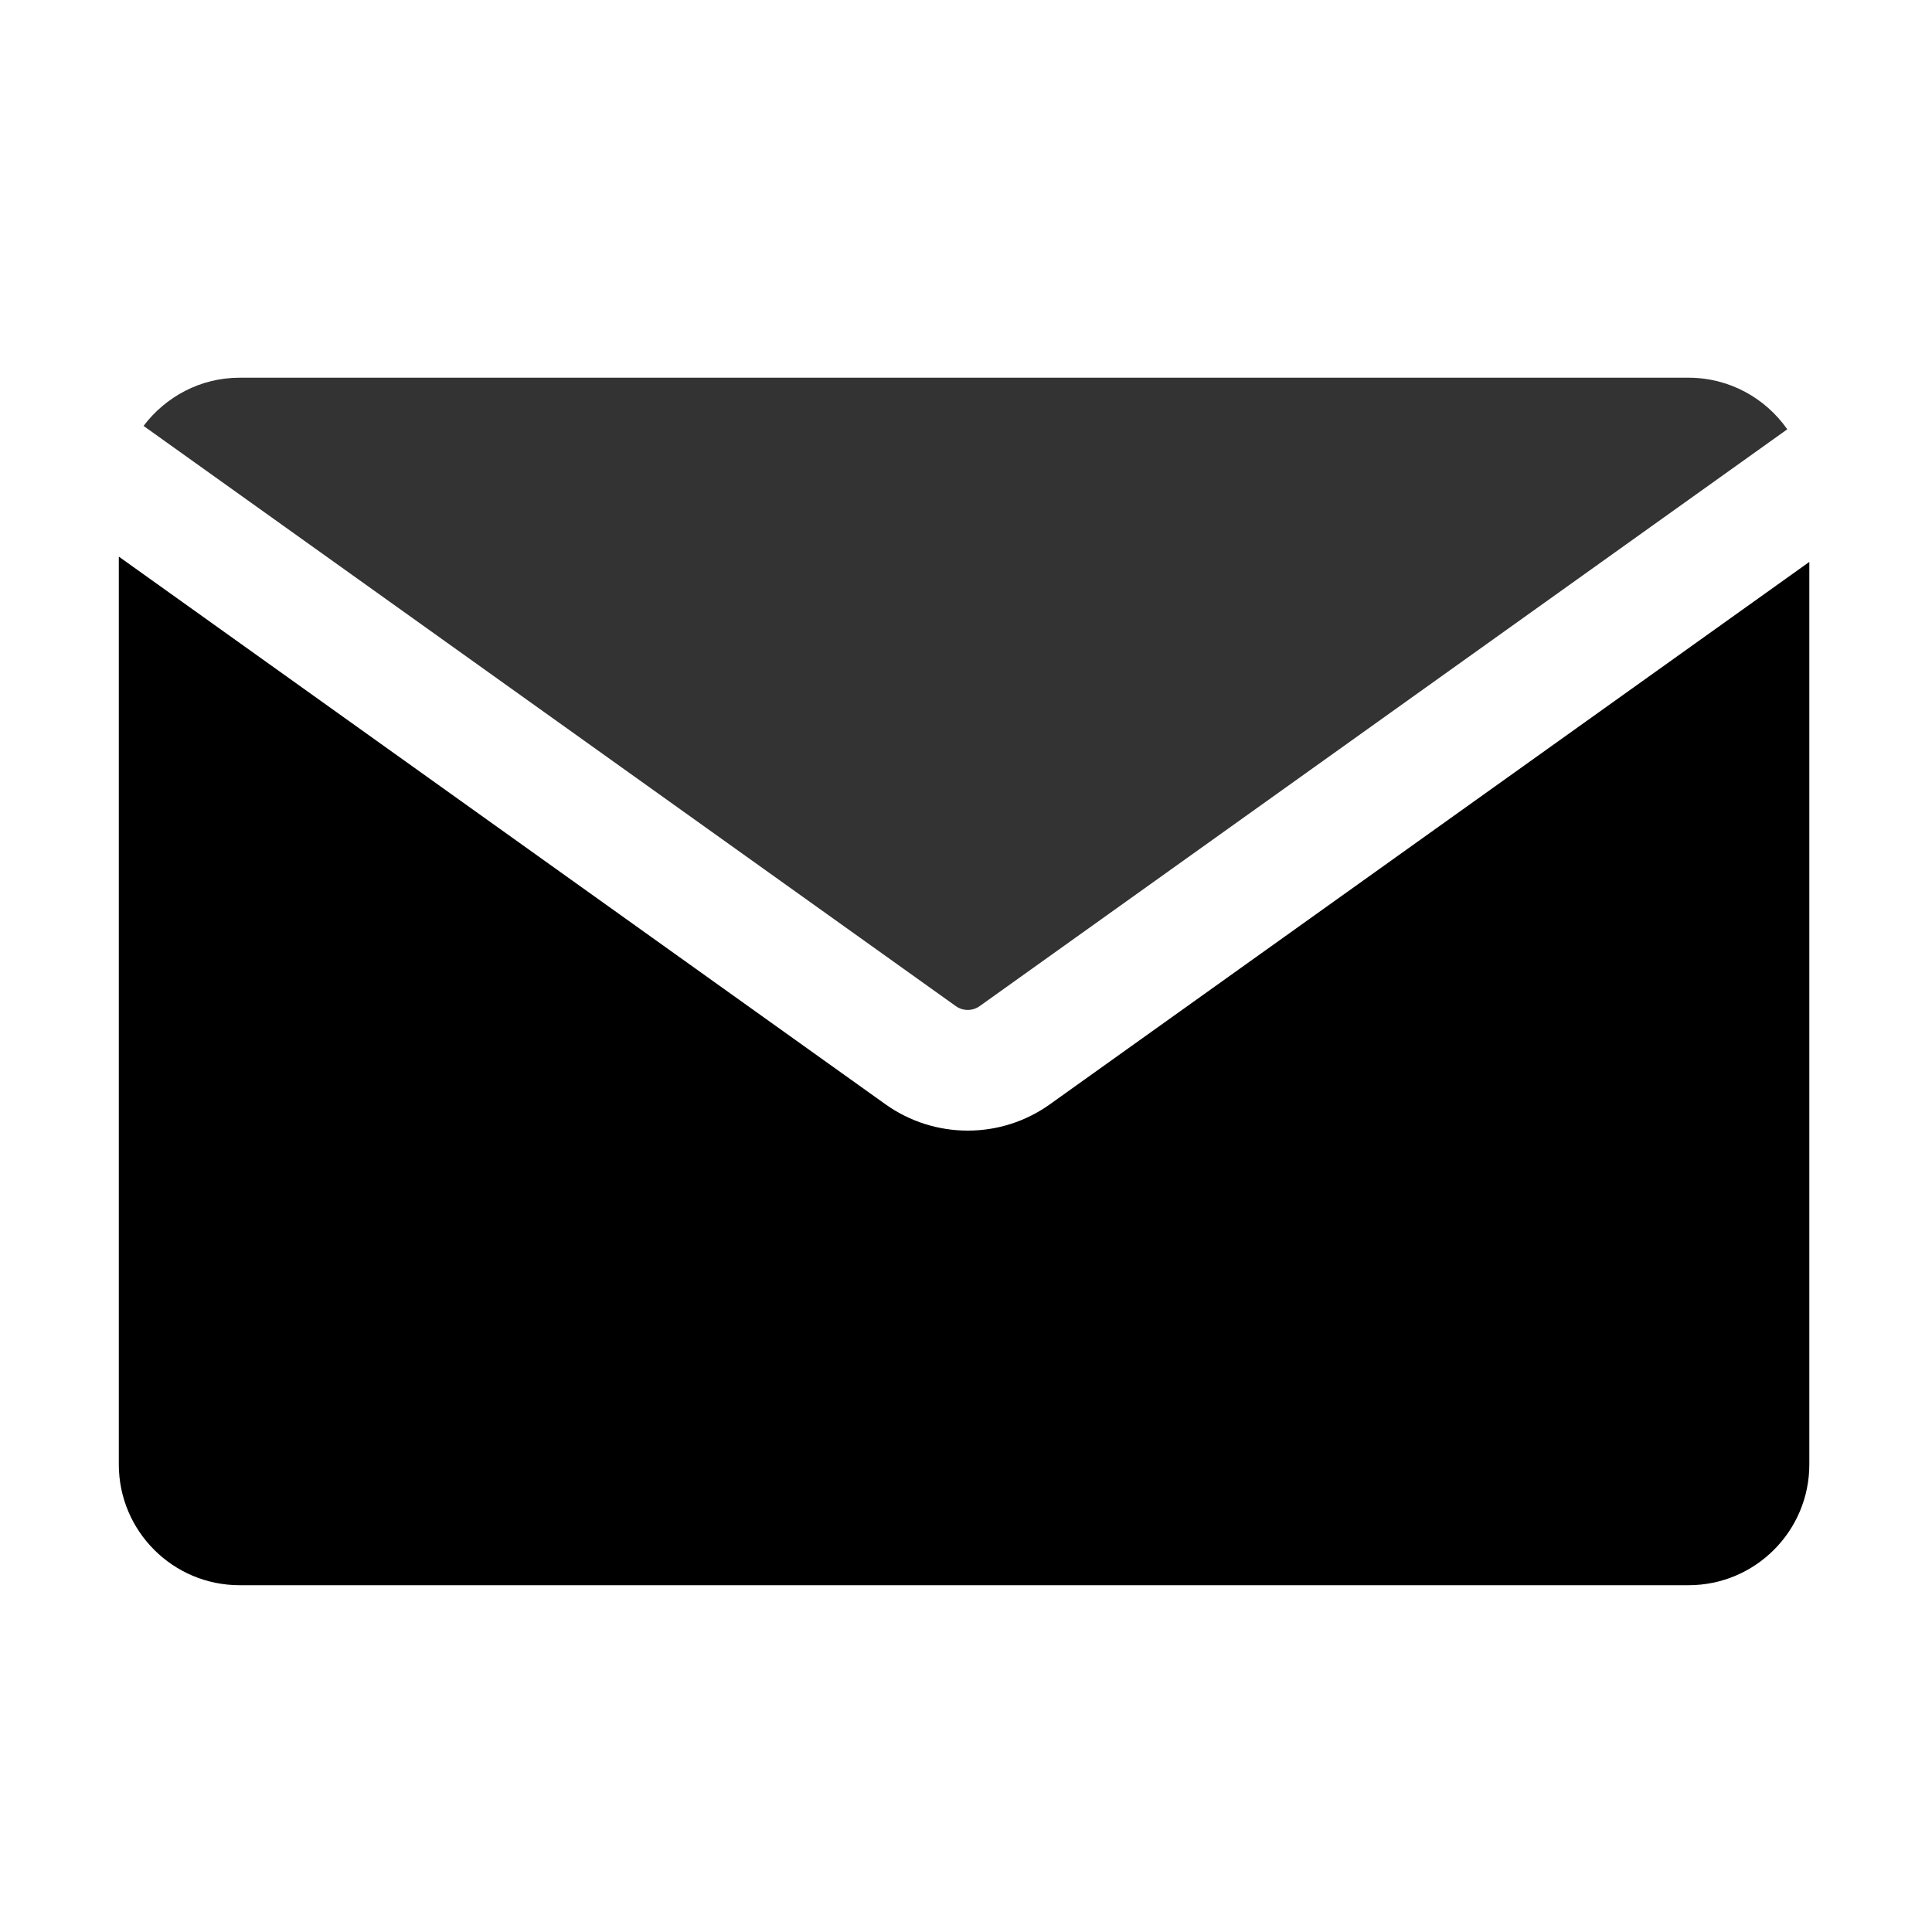
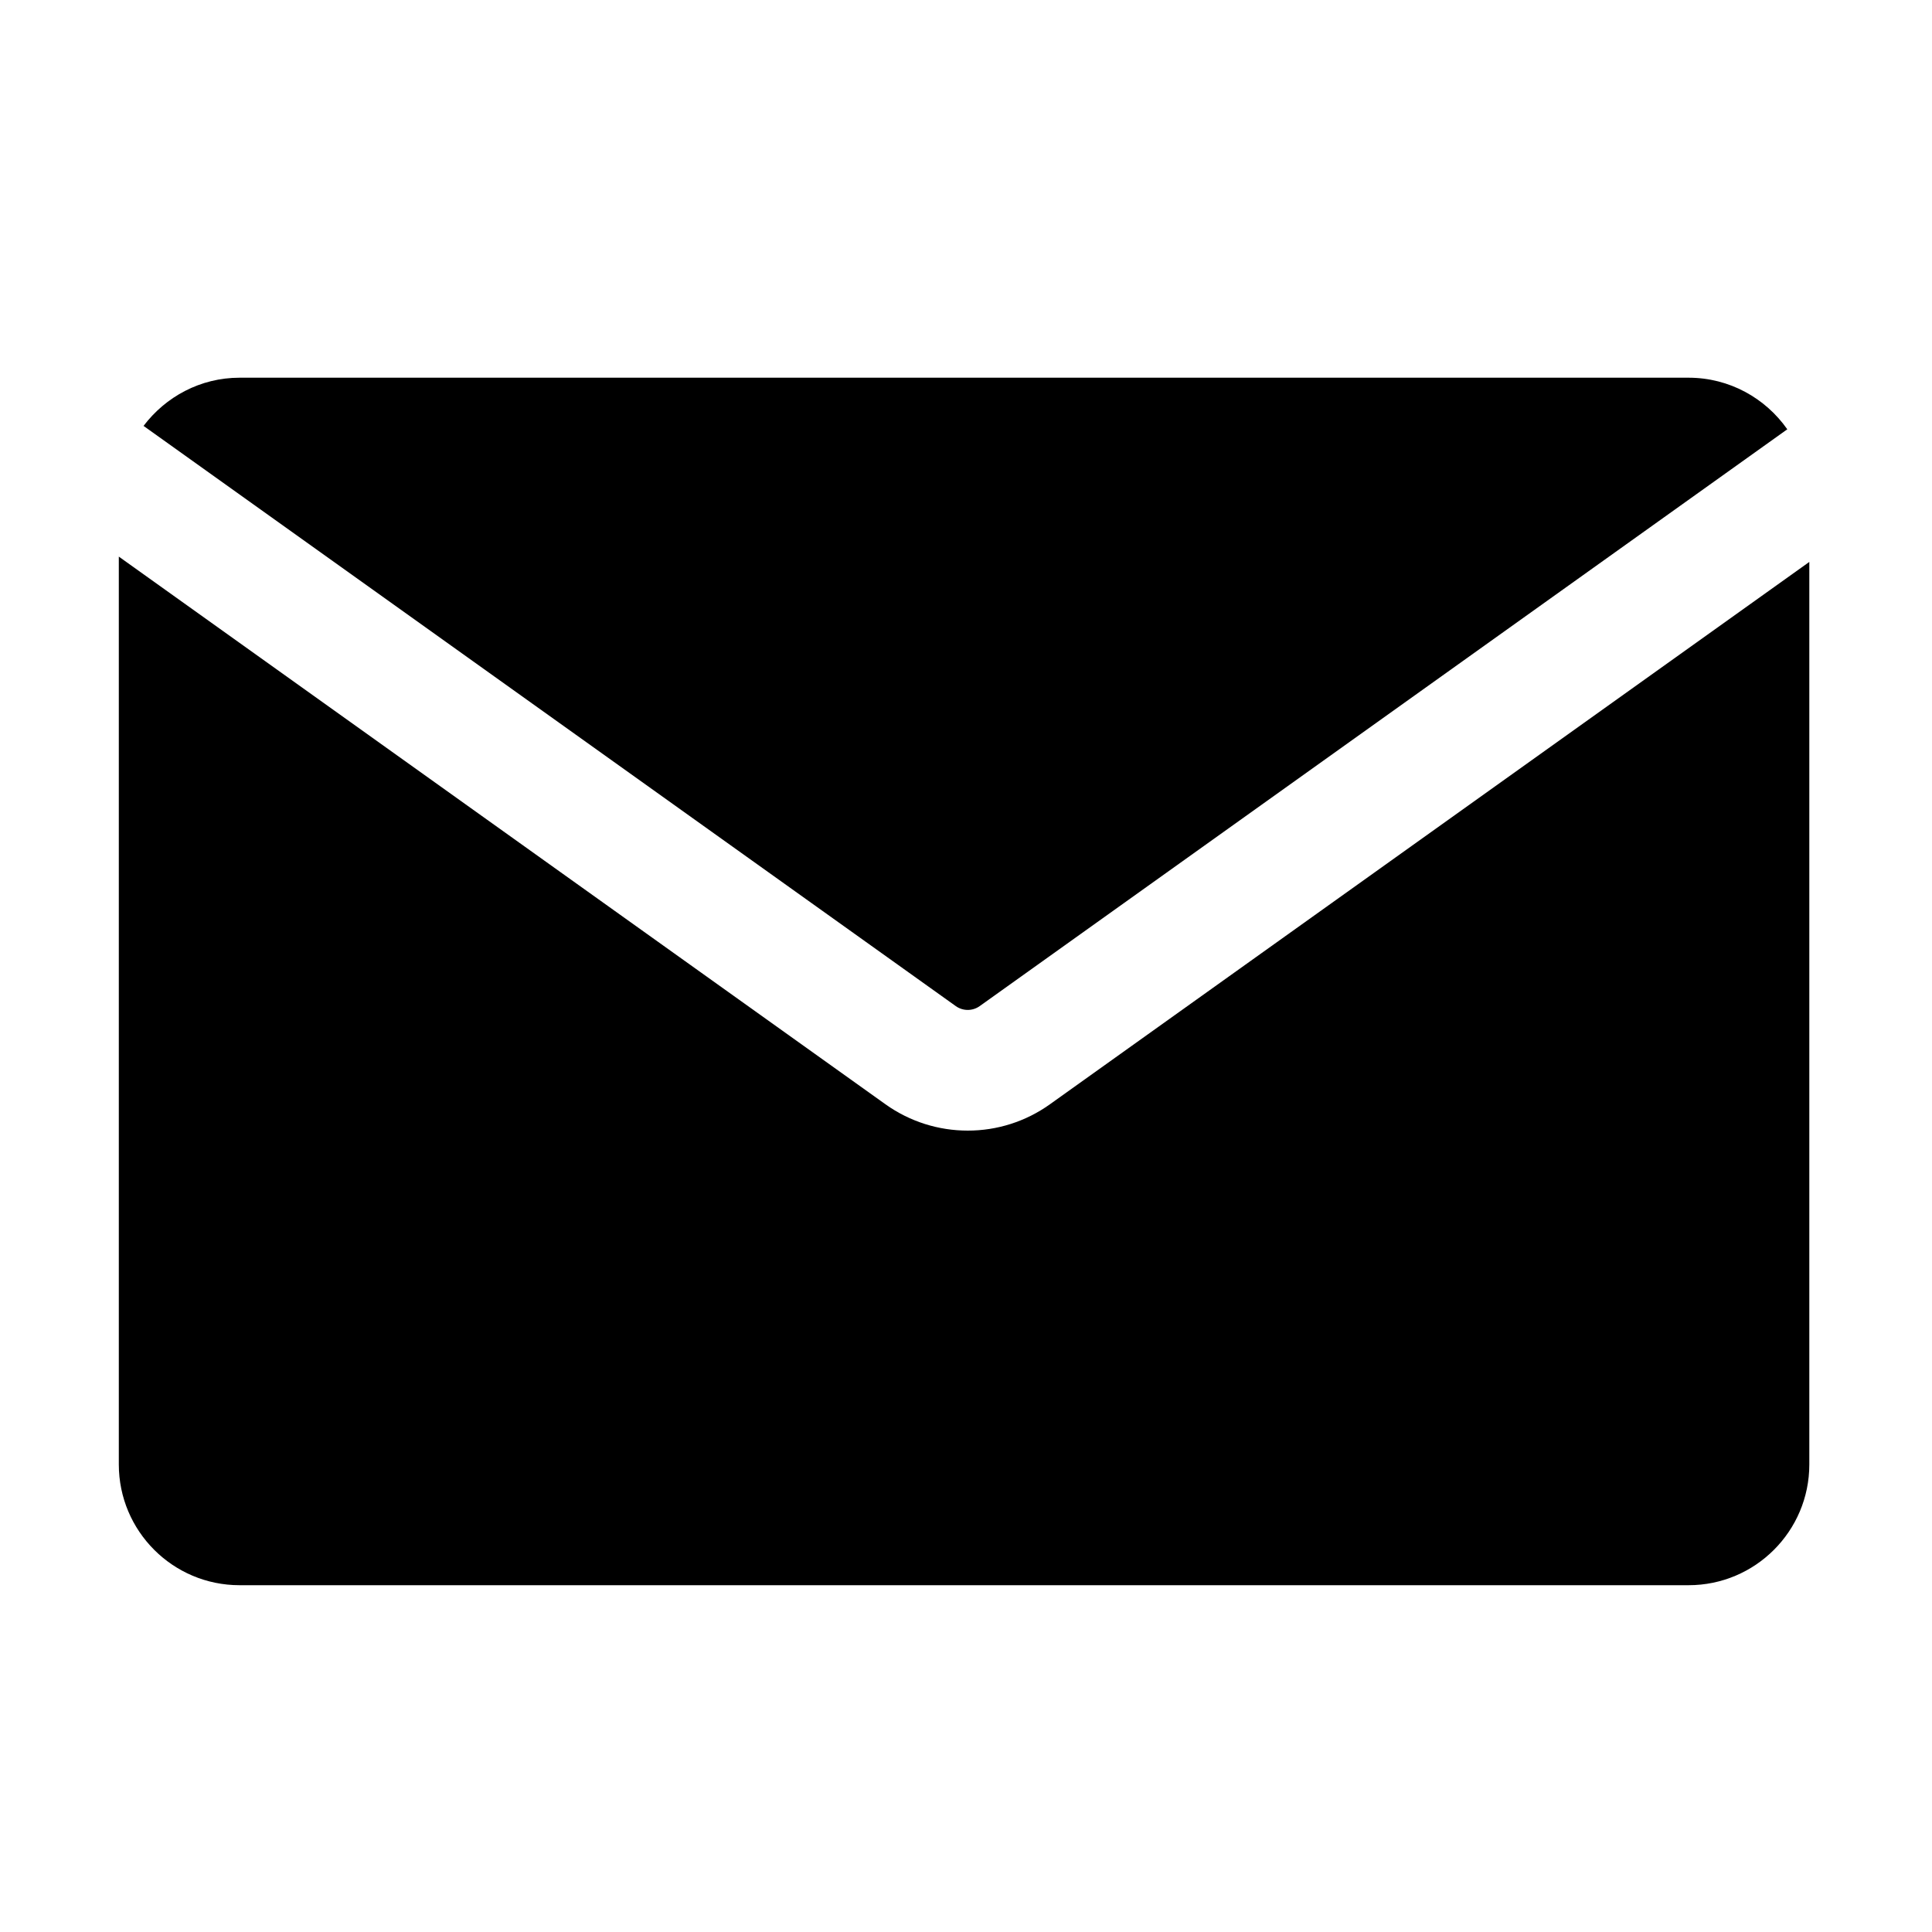
<svg xmlns="http://www.w3.org/2000/svg" t="1626927066682" class="icon" viewBox="0 0 1024 1024" version="1.1" p-id="55561" width="200" height="200">
  <defs>
    <style type="text/css">@font-face { font-family: feedback-iconfont; src: url("//at.alicdn.com/t/font_1031158_1uhr8ri0pk5.eot?#iefix") format("embedded-opentype"), url("//at.alicdn.com/t/font_1031158_1uhr8ri0pk5.woff2") format("woff2"), url("//at.alicdn.com/t/font_1031158_1uhr8ri0pk5.woff") format("woff"), url("//at.alicdn.com/t/font_1031158_1uhr8ri0pk5.ttf") format("truetype"), url("//at.alicdn.com/t/font_1031158_1uhr8ri0pk5.svg#iconfont") format("svg"); }
</style>
  </defs>
  <path d="M556.442 585.318a74.614 74.614 0 0 1-43.571 13.926c-15.258 0-30.515-4.659-43.52-13.926L62.976 295.014v481.178c0 35.328 28.672 64 64 64h768c35.328 0 64-28.672 64-64V297.83l-402.534 287.488z" p-id="55562" />
-   <path d="M506.573 533.248c3.789 2.714 8.909 2.714 12.698 0l428.032-305.715c-11.571-16.486-30.669-27.341-52.326-27.341h-768c-20.838 0-39.219 10.138-50.893 25.549l430.49 307.507z" fill="#333333" p-id="55563" />
+   <path d="M506.573 533.248c3.789 2.714 8.909 2.714 12.698 0l428.032-305.715c-11.571-16.486-30.669-27.341-52.326-27.341h-768c-20.838 0-39.219 10.138-50.893 25.549l430.49 307.507z" p-id="55563" />
  <path d="M706.406 645.069c61.747 0 61.85-96 0-96-61.747 0-61.85 96 0 96z" p-id="55564" />
</svg>
